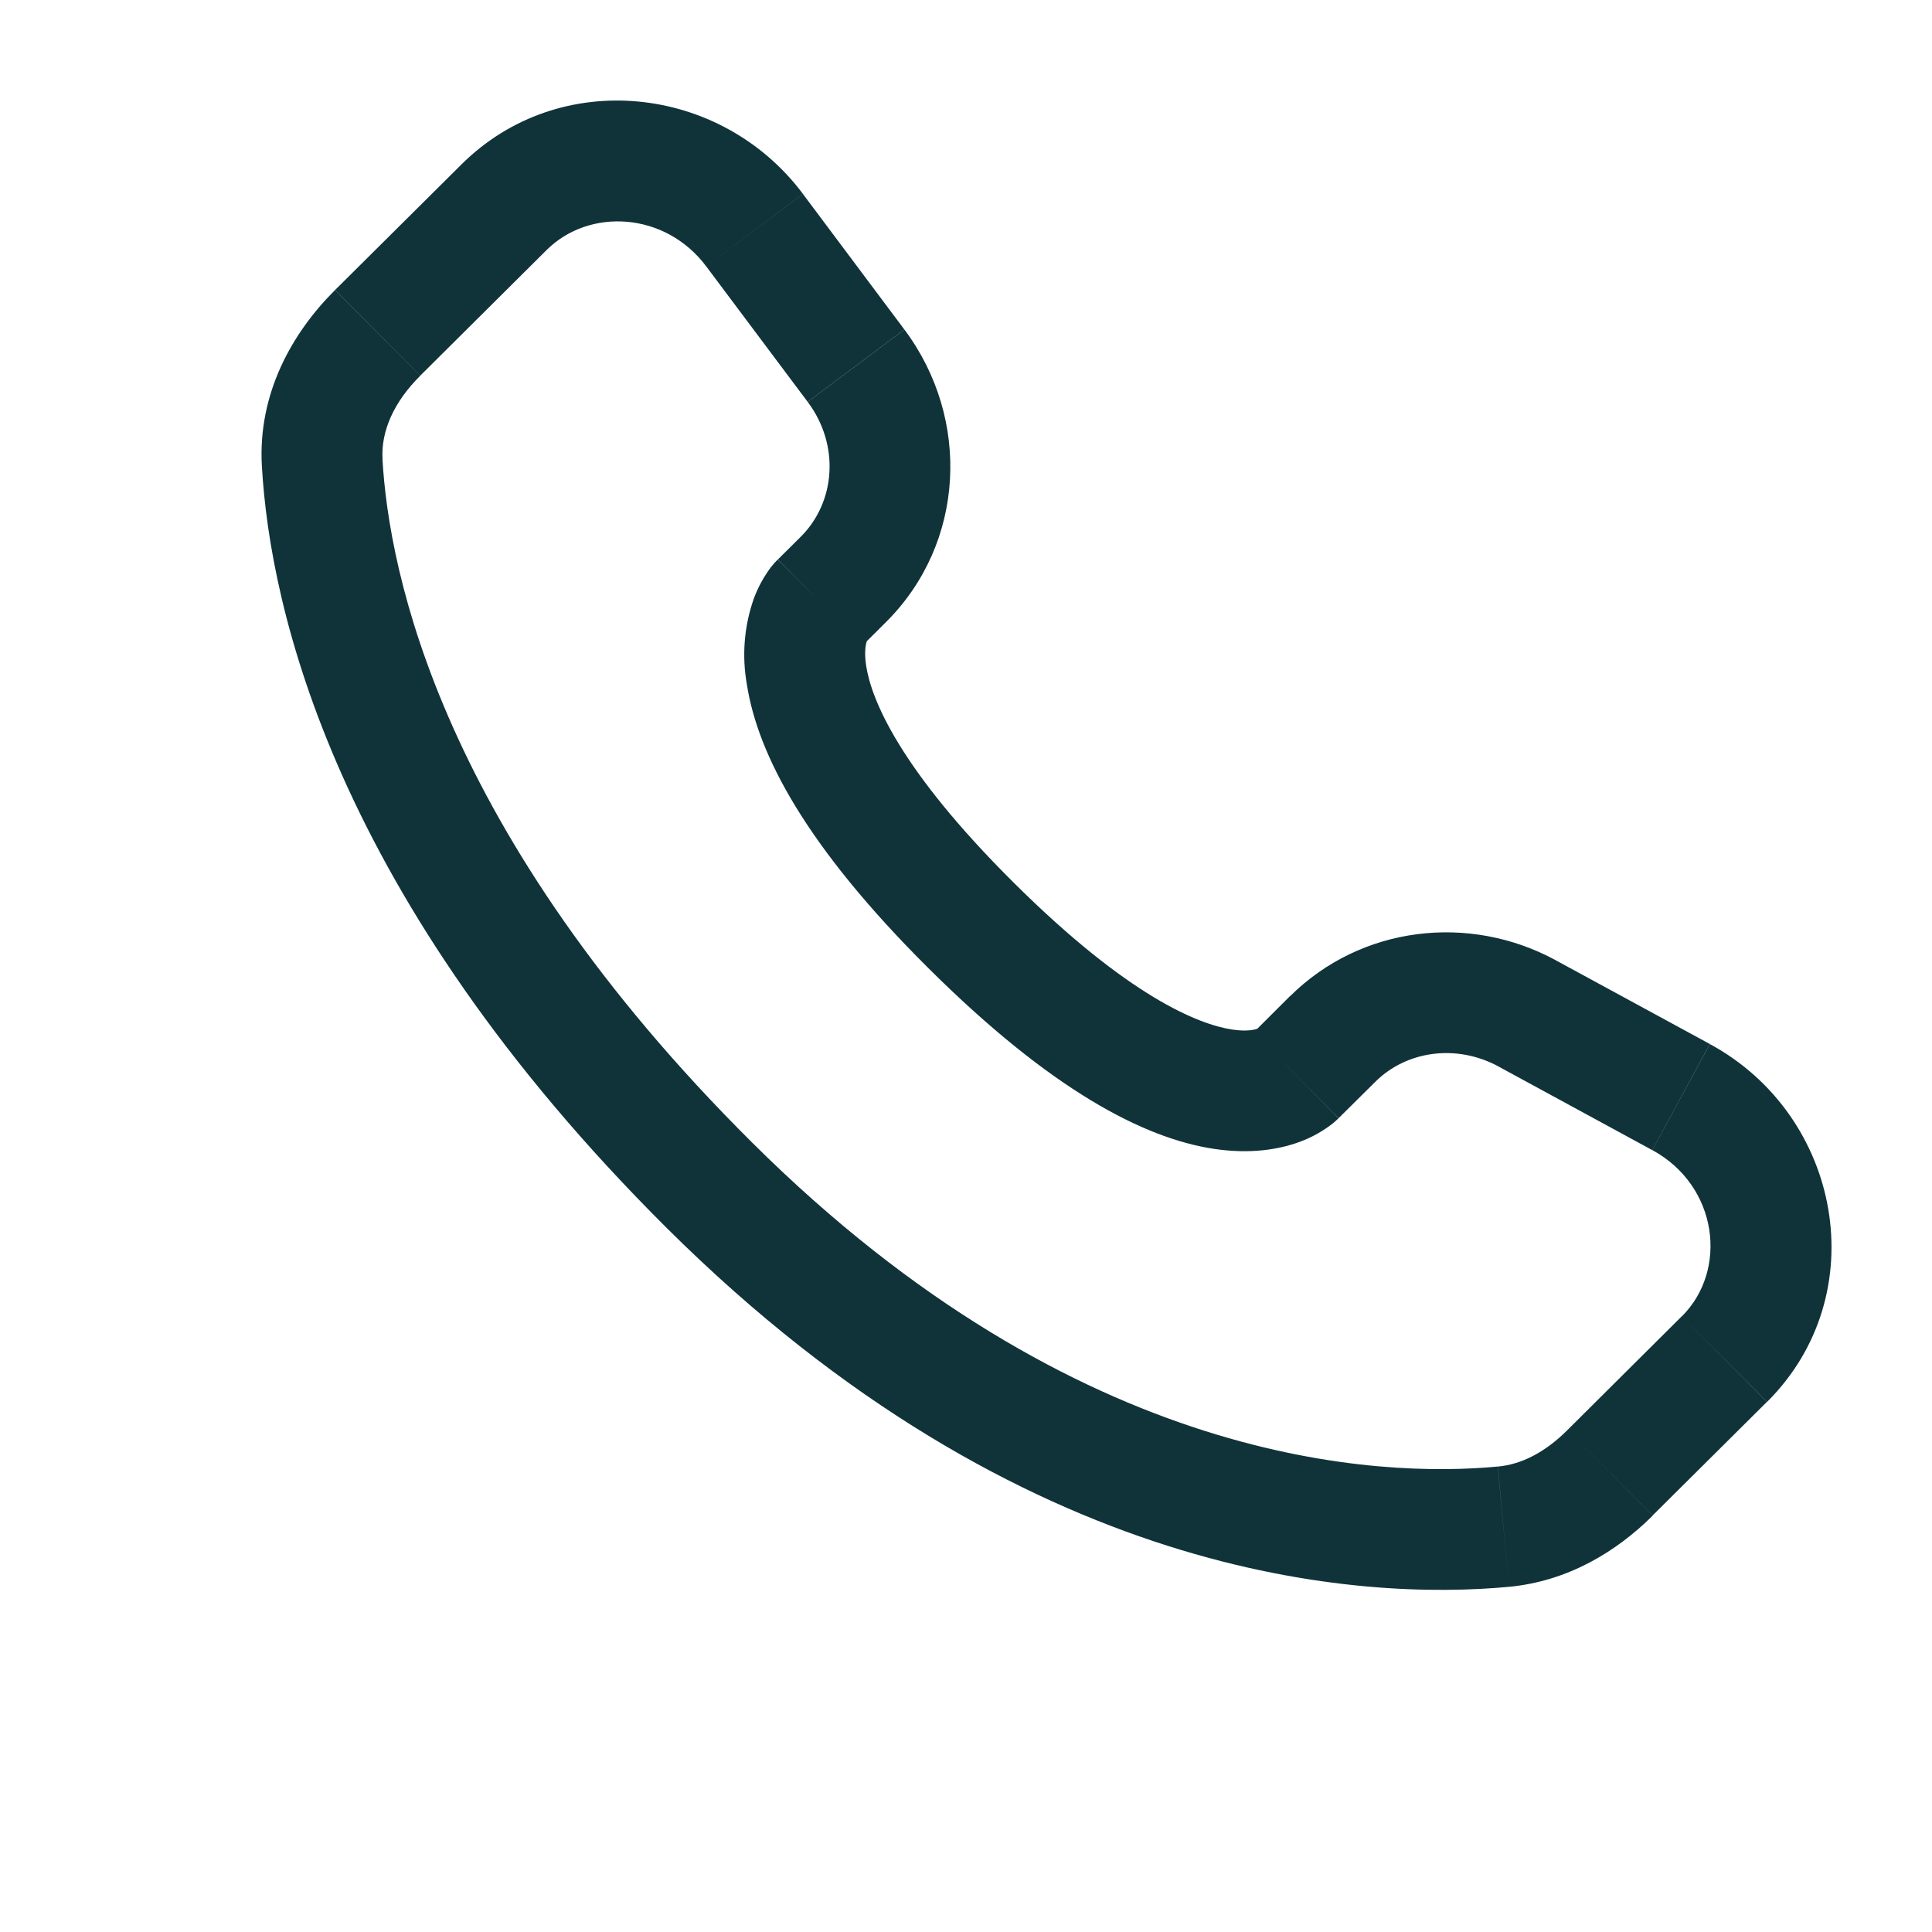
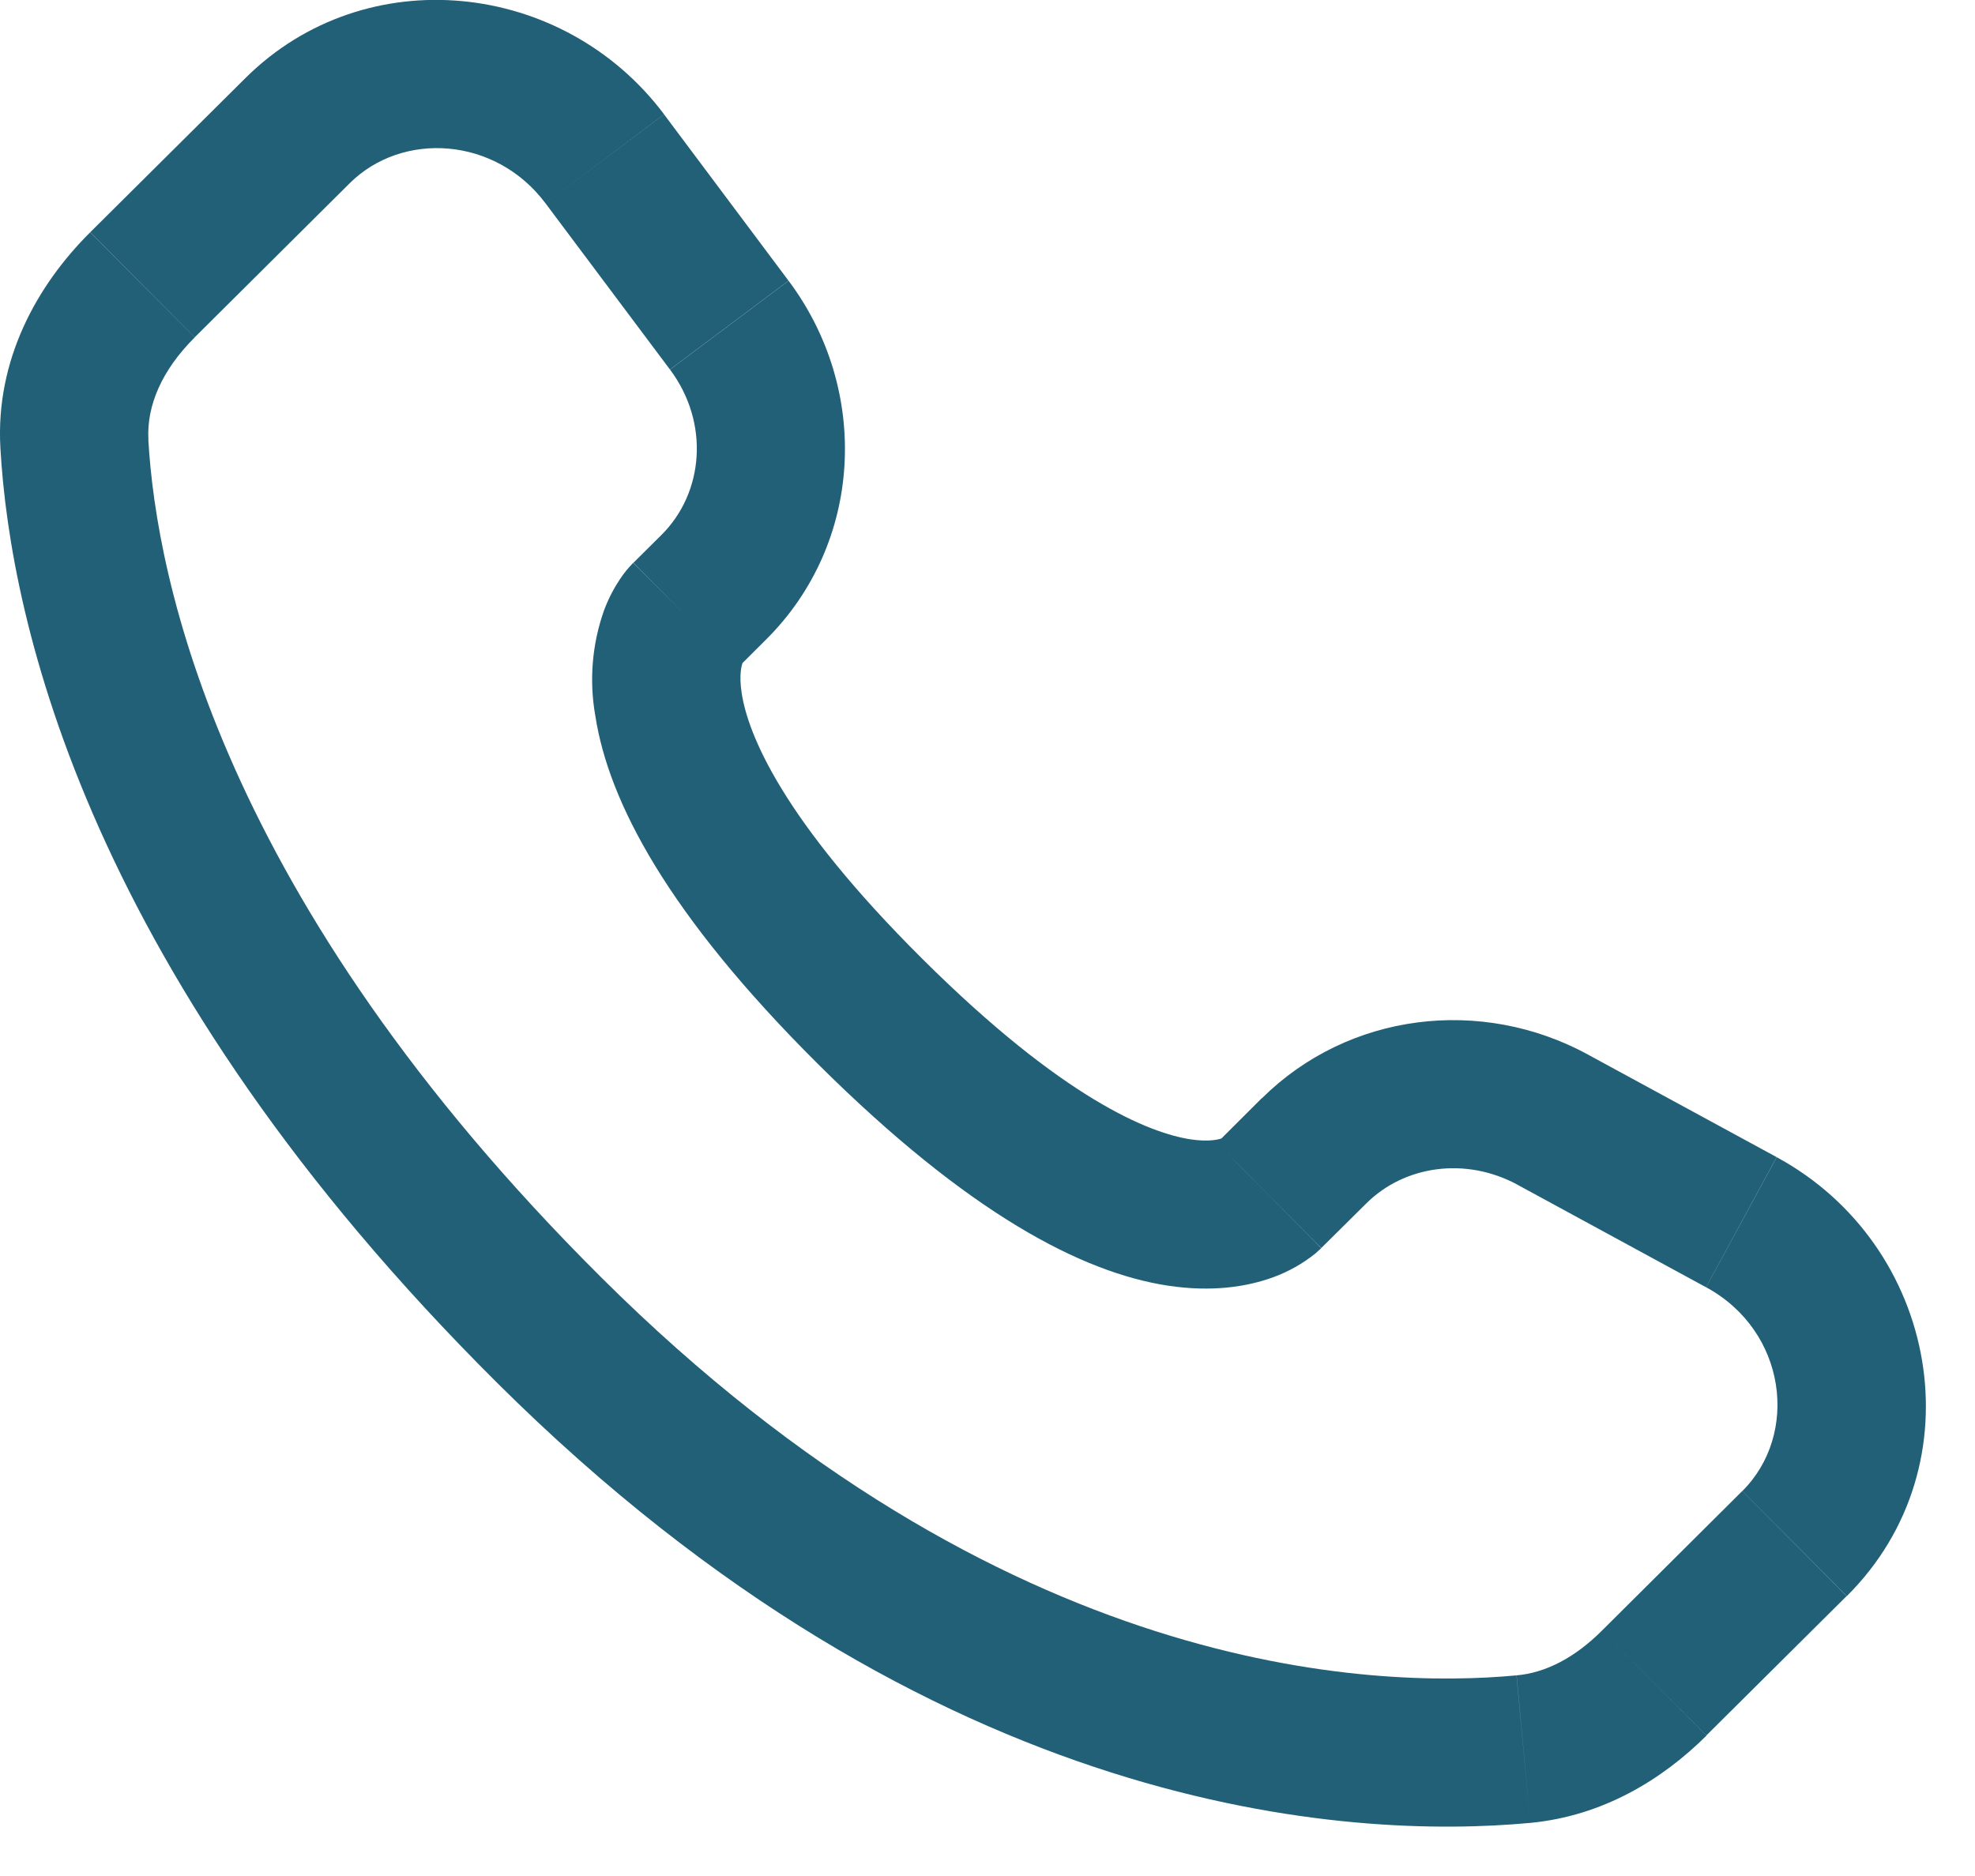
- <svg xmlns="http://www.w3.org/2000/svg" width="24" height="24" viewBox="0 0 24 24" fill="none">
-   <path d="M16.629 13.89L17.085 13.438L16.026 12.373L15.572 12.826L16.629 13.89ZM18.614 13.248L20.525 14.287L21.24 12.969L19.33 11.931L18.614 13.248ZM20.892 16.351L19.472 17.764L20.529 18.826L21.949 17.415L20.892 16.351ZM18.606 18.218C17.156 18.354 13.406 18.233 9.344 14.194L8.286 15.258C12.718 19.665 16.937 19.881 18.746 19.712L18.606 18.218ZM9.344 14.194C5.473 10.345 4.831 7.107 4.751 5.702L3.253 5.787C3.353 7.555 4.148 11.143 8.286 15.258L9.344 14.194ZM10.719 8.014L11.006 7.728L9.95 6.665L9.663 6.95L10.719 8.014ZM11.234 4.093L9.974 2.409L8.773 3.309L10.033 4.992L11.234 4.093ZM5.733 2.042L4.163 3.602L5.221 4.666L6.79 3.106L5.733 2.042ZM10.191 7.482C9.661 6.95 9.661 6.95 9.661 6.952H9.659L9.656 6.956C9.608 7.004 9.566 7.057 9.529 7.113C9.475 7.193 9.416 7.298 9.366 7.431C9.244 7.775 9.214 8.144 9.278 8.502C9.412 9.367 10.008 10.511 11.534 12.028L12.592 10.964C11.163 9.544 10.823 8.68 10.76 8.272C10.73 8.078 10.761 7.982 10.77 7.96C10.776 7.947 10.776 7.945 10.77 7.954C10.761 7.968 10.751 7.981 10.74 7.993L10.73 8.003L10.72 8.012L10.191 7.482ZM11.534 12.028C13.061 13.546 14.21 14.139 15.076 14.271C15.519 14.338 15.876 14.284 16.147 14.184C16.299 14.128 16.441 14.048 16.567 13.947L16.617 13.902L16.624 13.896L16.627 13.893L16.628 13.892C16.628 13.892 16.629 13.89 16.1 13.358C15.57 12.826 15.573 12.825 15.573 12.825L15.575 12.823L15.577 12.822L15.583 12.816L15.593 12.806L15.631 12.777C15.64 12.771 15.638 12.771 15.624 12.778C15.599 12.787 15.501 12.819 15.304 12.789C14.89 12.725 14.02 12.384 12.592 10.964L11.534 12.028ZM9.974 2.408C8.954 1.048 6.95 0.832 5.733 2.042L6.79 3.106C7.322 2.577 8.266 2.632 8.773 3.309L9.974 2.408ZM4.752 5.703C4.732 5.357 4.891 4.995 5.221 4.667L4.162 3.603C3.625 4.137 3.202 4.893 3.253 5.787L4.752 5.703ZM19.472 17.764C19.198 18.038 18.902 18.192 18.607 18.218L18.746 19.712C19.481 19.642 20.082 19.273 20.53 18.828L19.472 17.764ZM11.006 7.728C11.991 6.749 12.064 5.202 11.235 4.094L10.034 4.993C10.437 5.532 10.377 6.239 9.949 6.666L11.006 7.728ZM20.526 14.287C21.343 14.732 21.47 15.777 20.893 16.352L21.951 17.415C23.291 16.081 22.878 13.858 21.241 12.97L20.526 14.287ZM17.085 13.438C17.469 13.056 18.087 12.963 18.615 13.248L19.331 11.931C18.247 11.341 16.903 11.505 16.027 12.374L17.085 13.438Z" fill="#0F3339" />
+ <svg xmlns="http://www.w3.org/2000/svg" width="20" height="19" viewBox="0 0 20 19" fill="none">
+   <path d="M13.38 12.64L13.836 12.188L12.777 11.123L12.323 11.576L13.38 12.64ZM15.365 11.998L17.276 13.037L17.991 11.719L16.081 10.681L15.365 11.998ZM17.643 15.101L16.223 16.514L17.28 17.576L18.7 16.165L17.643 15.101ZM15.357 16.968C13.907 17.104 10.157 16.983 6.095 12.944L5.037 14.008C9.469 18.415 13.688 18.631 15.497 18.462L15.357 16.968ZM6.095 12.944C2.224 9.094 1.582 5.857 1.502 4.452L0.004 4.537C0.104 6.305 0.899 9.893 5.037 14.008L6.095 12.944ZM7.47 6.764L7.757 6.478L6.701 5.415L6.414 5.7L7.47 6.764ZM7.985 2.843L6.725 1.159L5.524 2.059L6.784 3.742L7.985 2.843ZM2.484 0.792L0.914 2.352L1.972 3.416L3.541 1.856L2.484 0.792ZM6.942 6.232C6.412 5.7 6.412 5.7 6.412 5.702H6.41L6.407 5.706C6.36 5.754 6.317 5.807 6.28 5.863C6.226 5.943 6.167 6.048 6.117 6.181C5.995 6.525 5.965 6.894 6.029 7.252C6.163 8.117 6.759 9.26 8.285 10.778L9.343 9.714C7.914 8.294 7.574 7.43 7.511 7.022C7.481 6.828 7.512 6.732 7.521 6.71C7.527 6.697 7.527 6.695 7.521 6.704C7.512 6.718 7.502 6.731 7.491 6.743L7.481 6.753L7.471 6.762L6.942 6.232ZM8.285 10.778C9.812 12.296 10.961 12.889 11.827 13.021C12.27 13.088 12.627 13.034 12.898 12.934C13.05 12.878 13.192 12.798 13.318 12.697L13.368 12.652L13.375 12.646L13.378 12.643L13.379 12.642C13.379 12.642 13.38 12.64 12.851 12.108C12.321 11.576 12.324 11.575 12.324 11.575L12.326 11.573L12.328 11.572L12.334 11.566L12.344 11.556L12.382 11.527C12.392 11.521 12.389 11.521 12.375 11.528C12.35 11.537 12.252 11.569 12.055 11.539C11.641 11.475 10.771 11.134 9.343 9.714L8.285 10.778ZM6.725 1.158C5.705 -0.202 3.701 -0.418 2.484 0.792L3.541 1.856C4.073 1.327 5.017 1.382 5.524 2.059L6.725 1.158ZM1.503 4.453C1.483 4.107 1.642 3.745 1.972 3.417L0.913 2.353C0.376 2.887 -0.047 3.643 0.004 4.537L1.503 4.453ZM16.223 16.514C15.949 16.788 15.653 16.942 15.358 16.968L15.497 18.462C16.232 18.392 16.833 18.023 17.281 17.578L16.223 16.514ZM7.757 6.478C8.742 5.499 8.815 3.952 7.986 2.844L6.785 3.743C7.188 4.282 7.128 4.989 6.7 5.416L7.757 6.478ZM17.277 13.037C18.094 13.482 18.221 14.527 17.644 15.101L18.702 16.165C20.042 14.832 19.629 12.608 17.992 11.72L17.277 13.037ZM13.836 12.188C14.22 11.806 14.838 11.713 15.366 11.998L16.082 10.681C14.998 10.091 13.654 10.255 12.778 11.124L13.836 12.188Z" fill="#226078" />
</svg>
